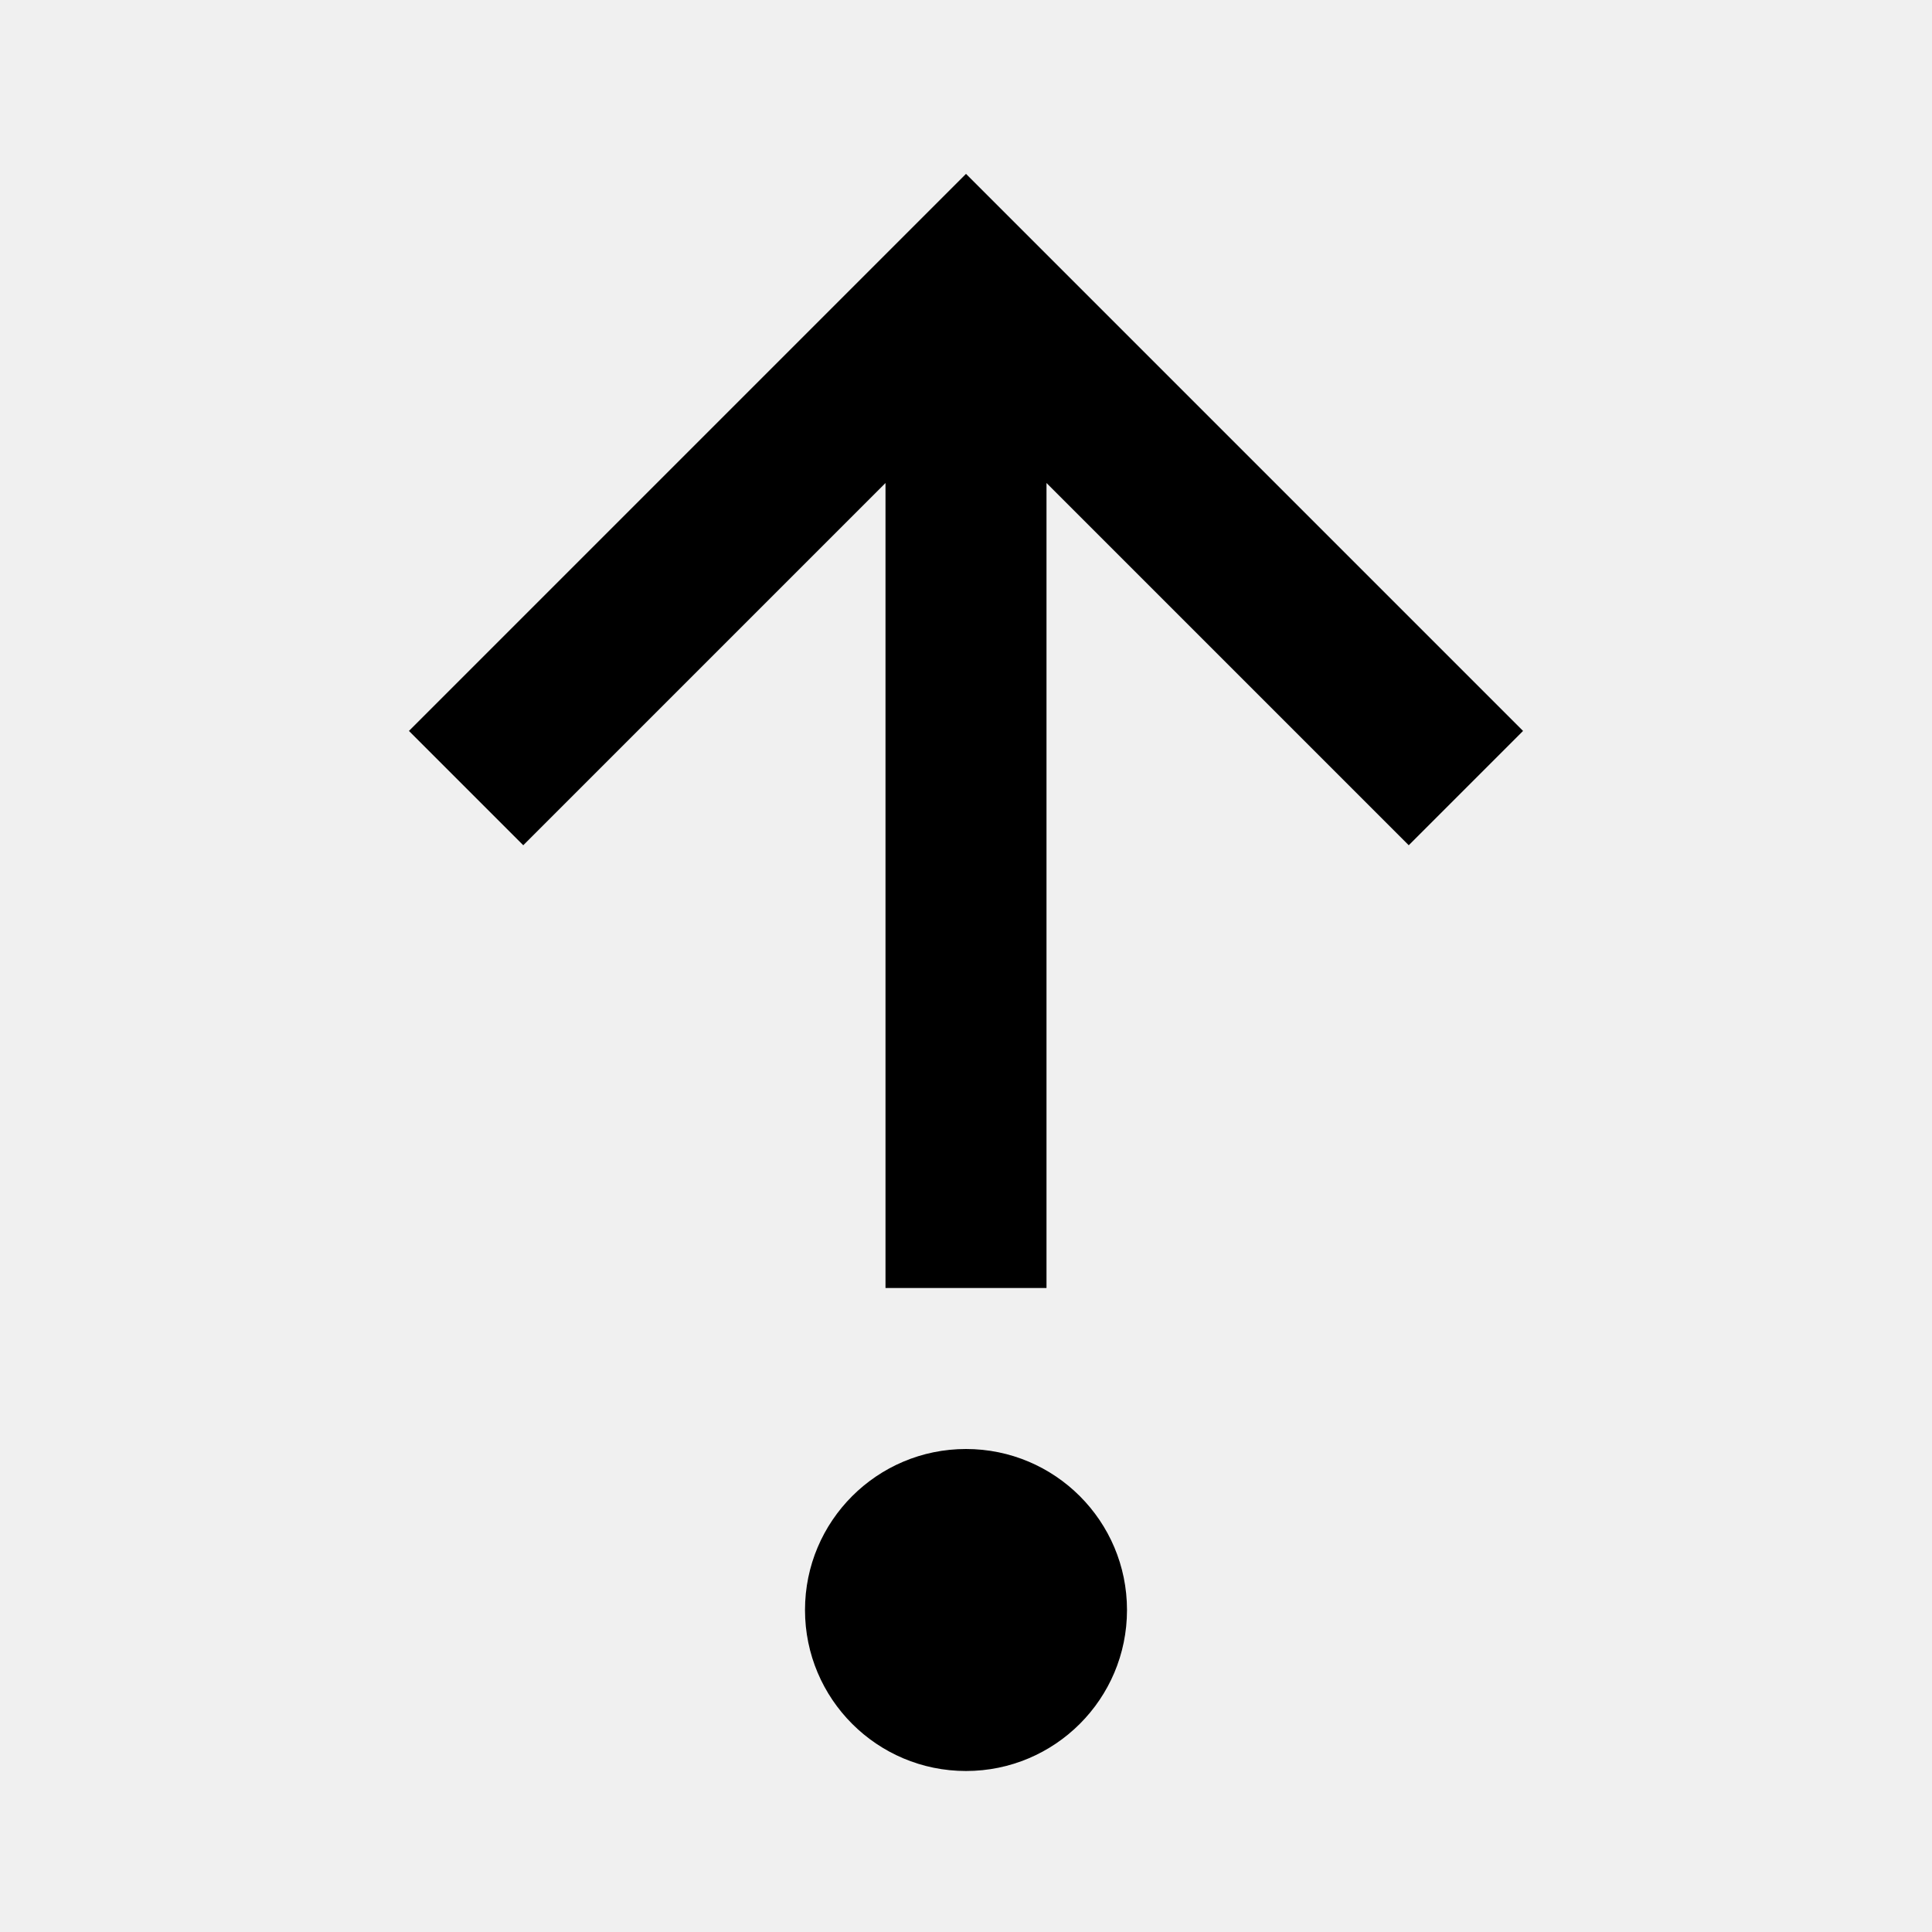
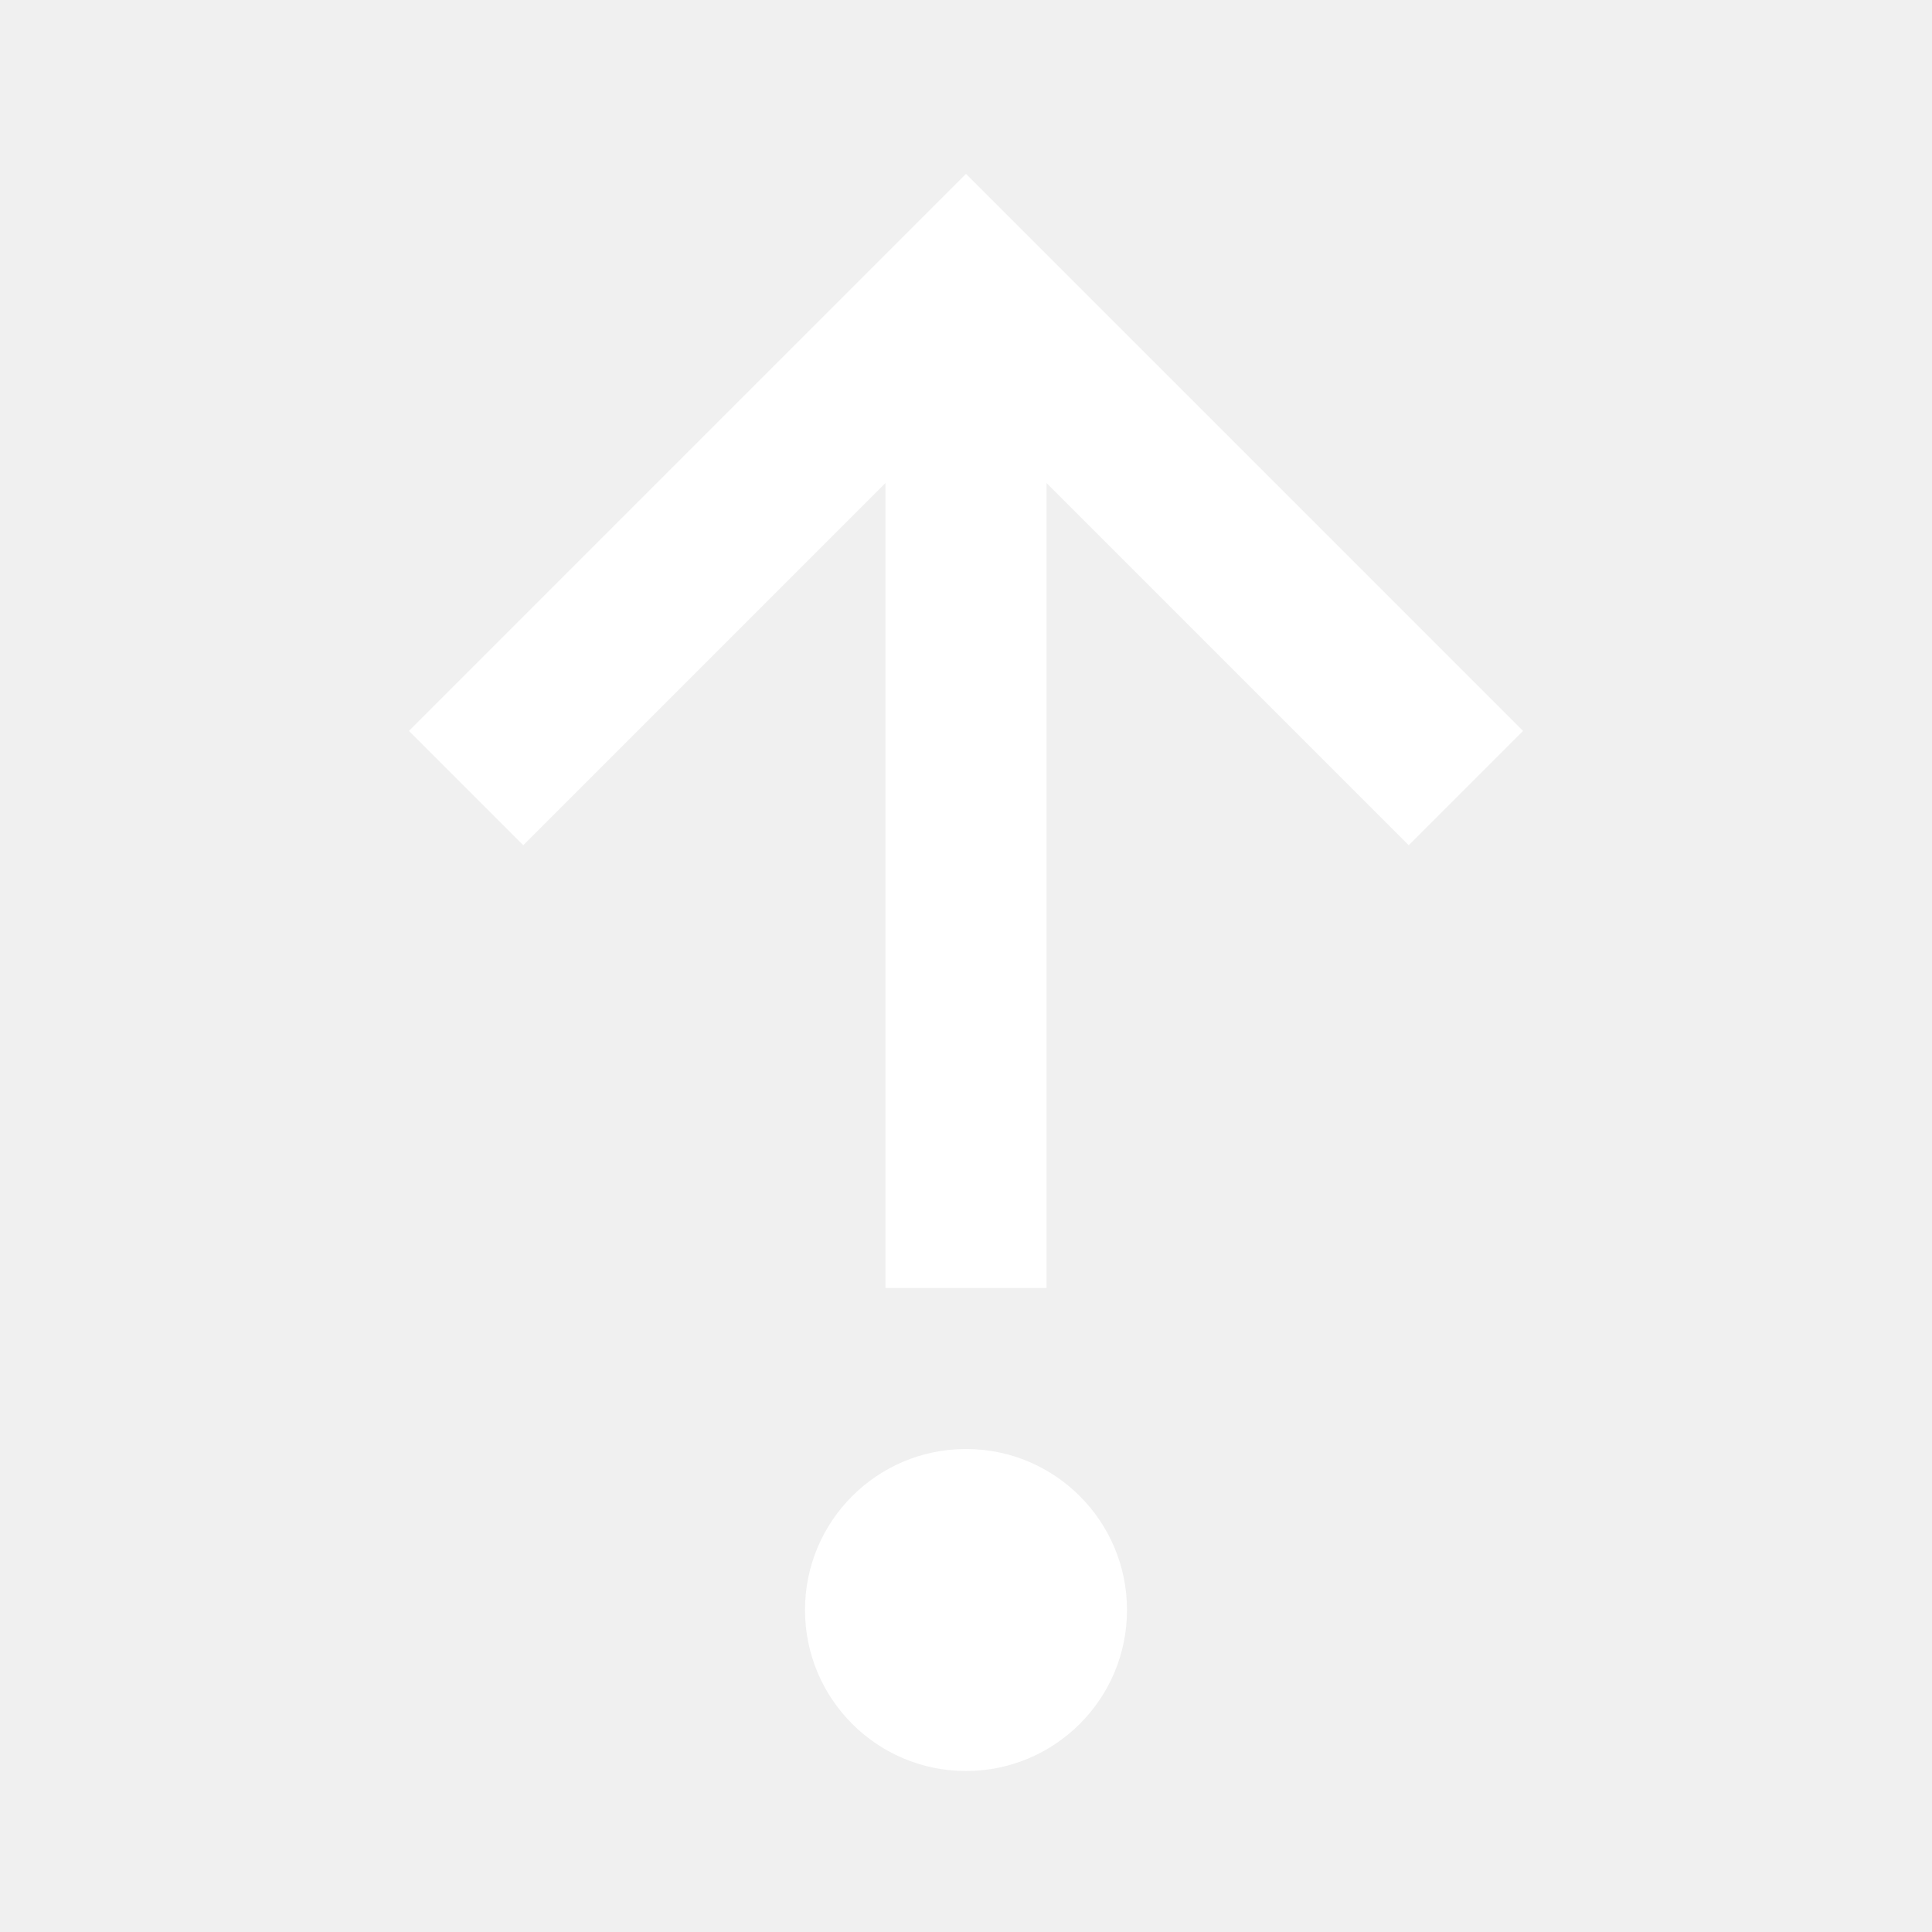
<svg xmlns="http://www.w3.org/2000/svg" version="1.1" id="mdi-debug-step-out" width="24" height="24" viewBox="0 0 24 24">
-   <path d="M12,22A2,2 0 0,1 10,20A2,2 0 0,1 12,18A2,2 0 0,1 14,20A2,2 0 0,1 12,22M13,16H11V6L6.5,10.5L5.08,9.08L12,2.16L18.92,9.08L17.5,10.5L13,6V16Z" />
+   <path d="M12,22A2,2 0 0,1 10,20A2,2 0 0,1 12,18A2,2 0 0,1 14,20A2,2 0 0,1 12,22M13,16H11V6L6.5,10.5L5.08,9.08L12,2.16L18.92,9.08L17.5,10.5L13,6V16Z" fill="#fff" />
</svg>
